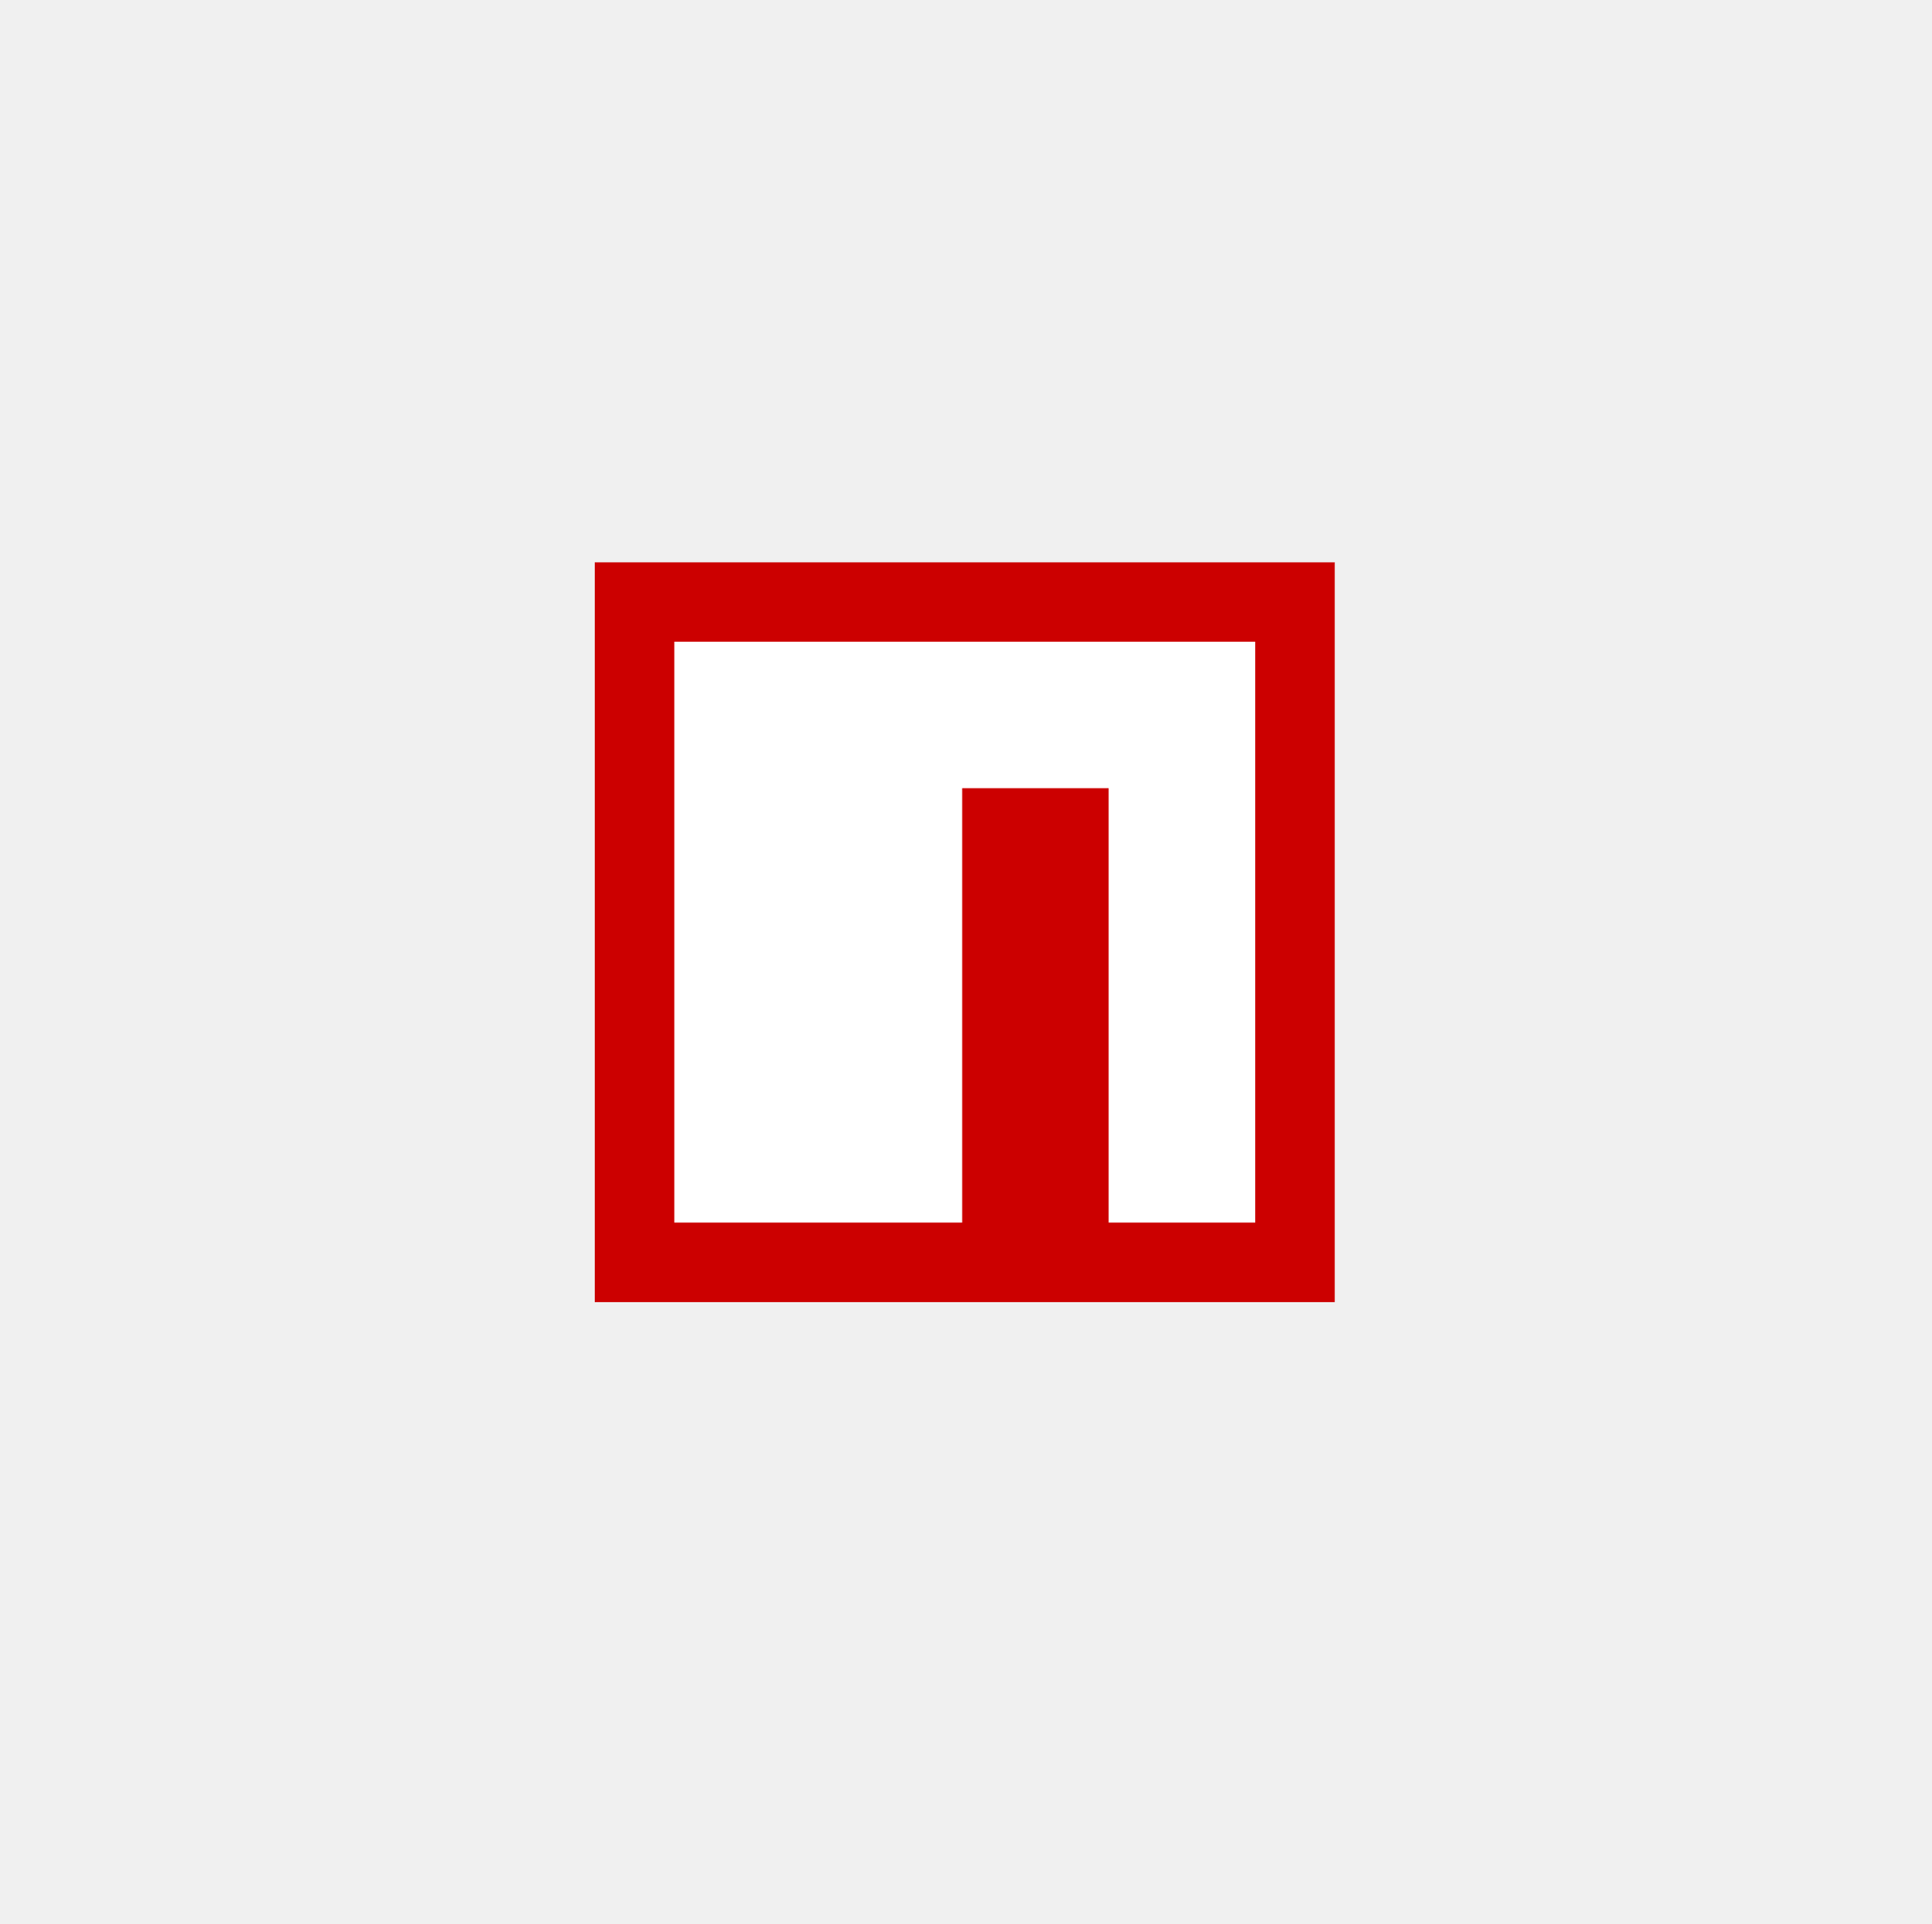
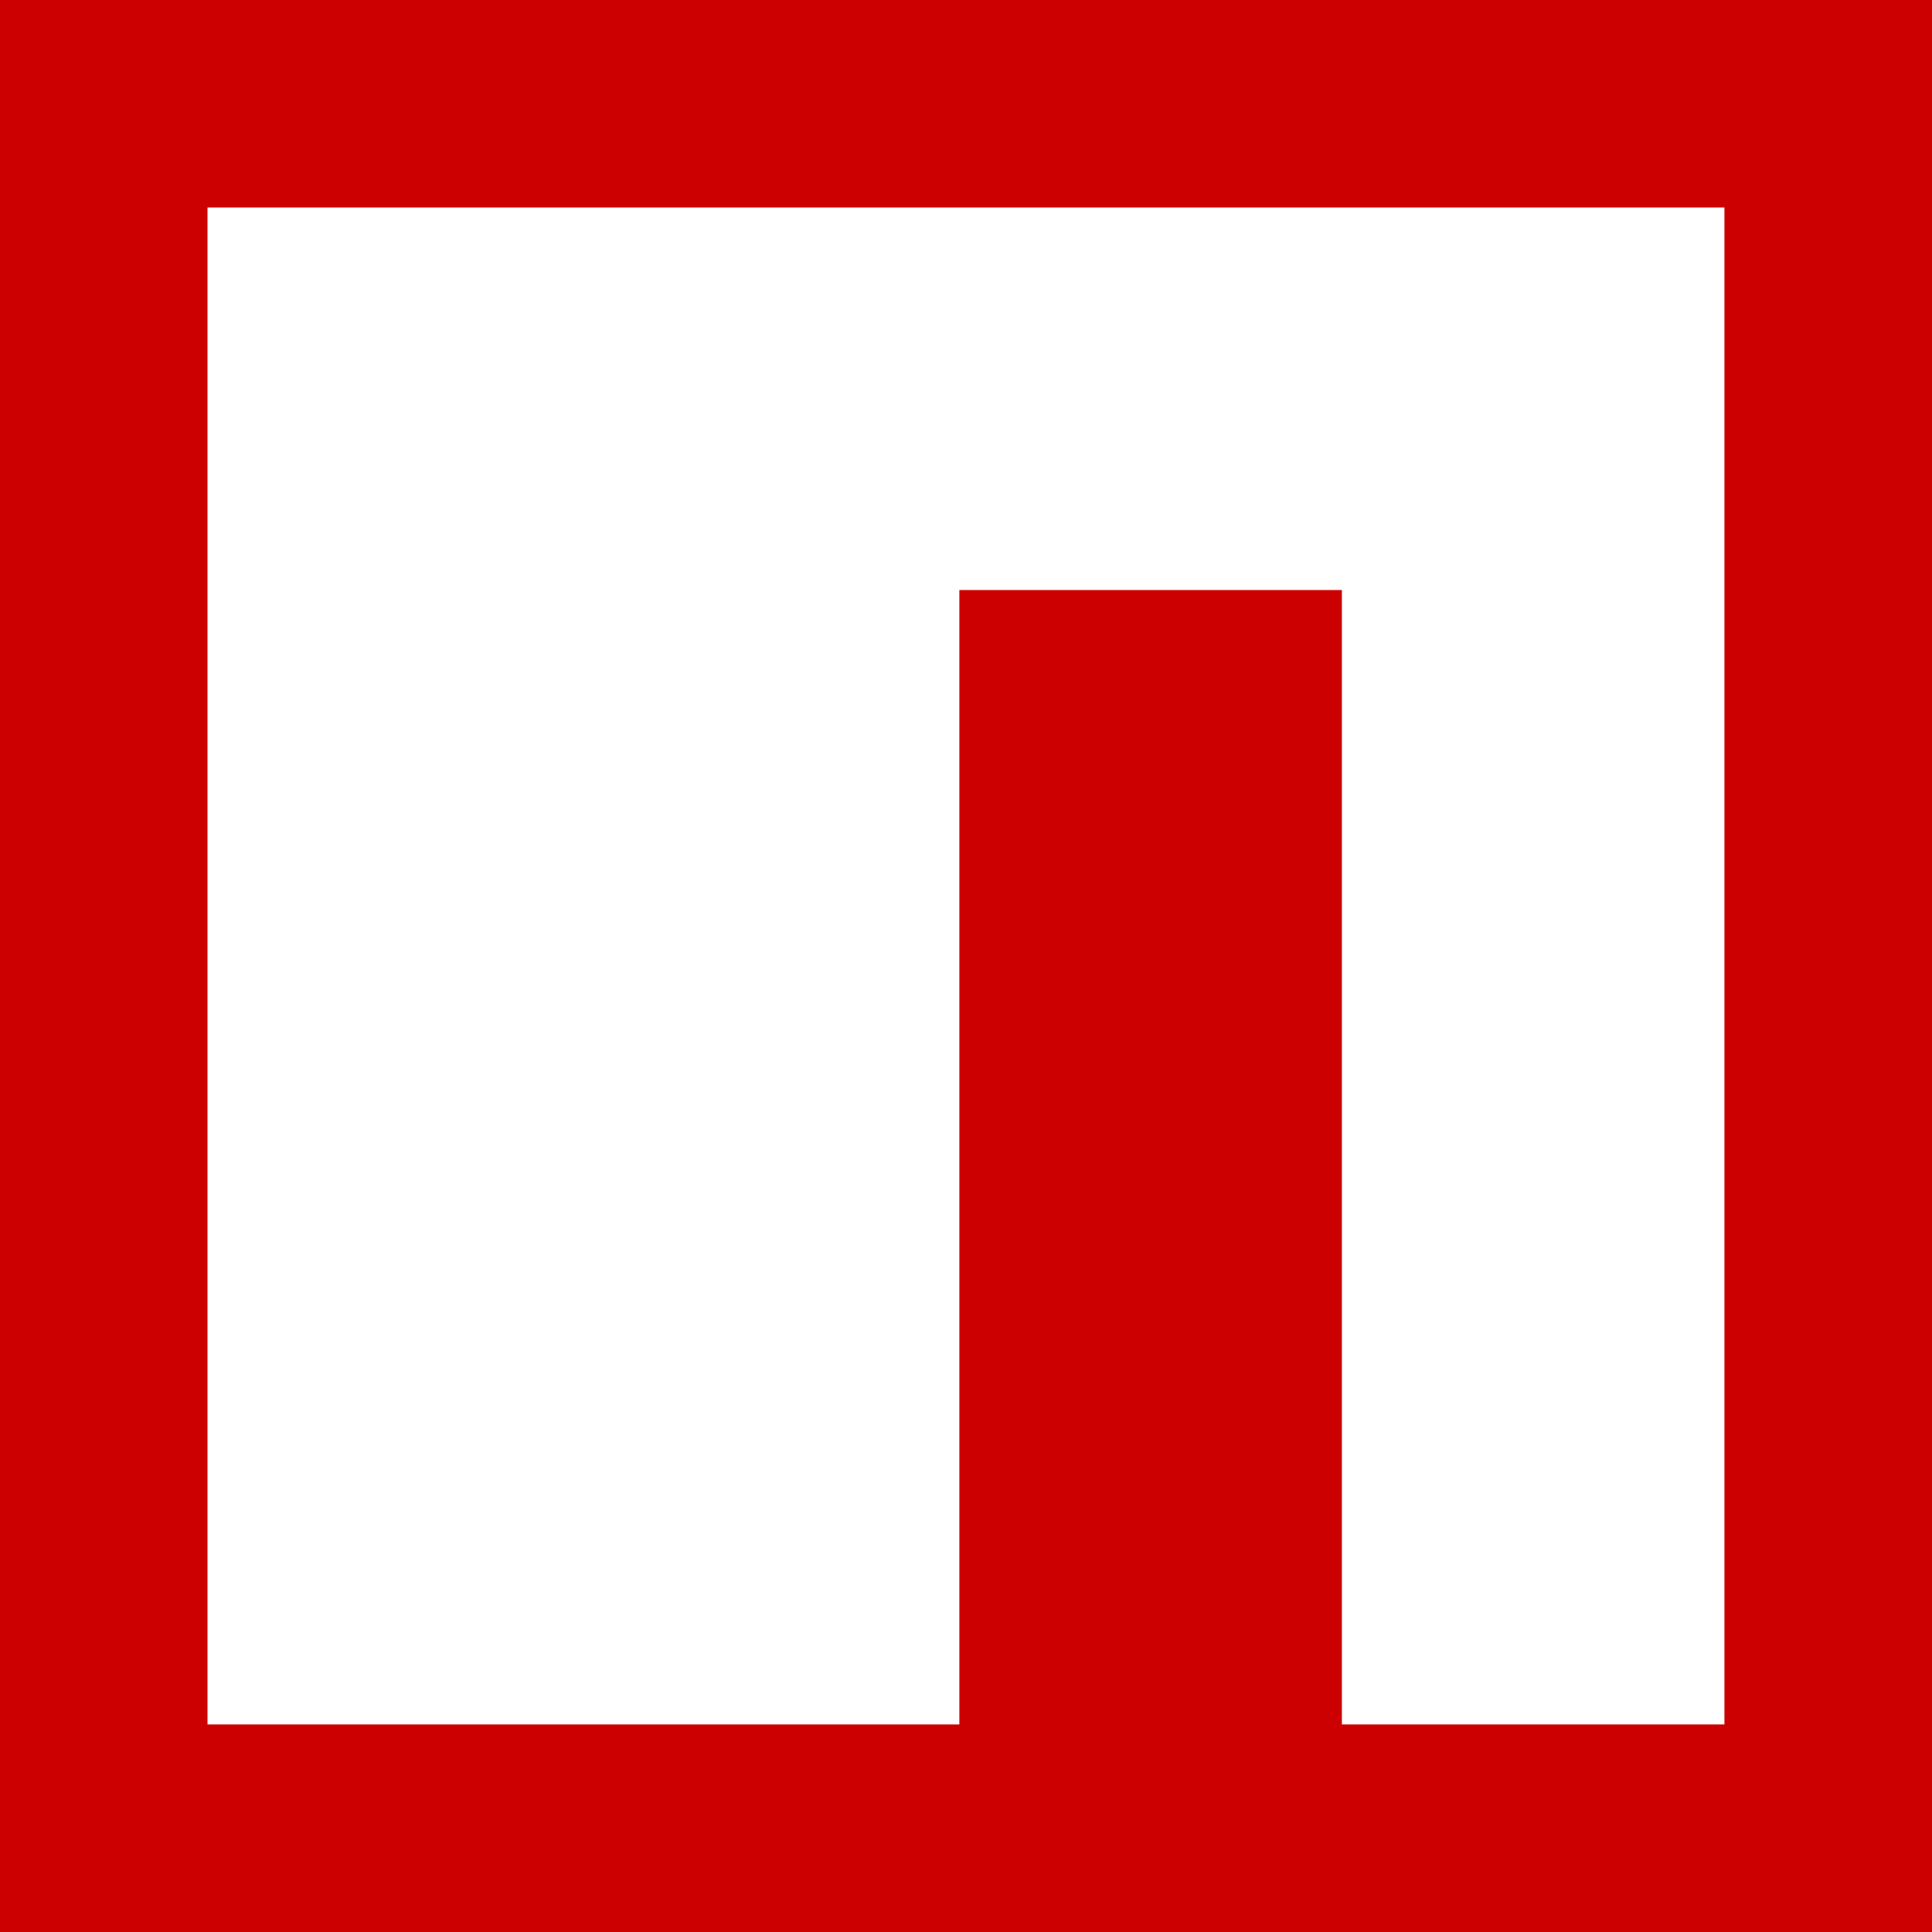
- <svg xmlns="http://www.w3.org/2000/svg" width="261" height="260" viewBox="0 0 261 260" fill="none">
-   <g filter="url(#filter0_d_301_8854)">
-     <rect x="40.724" y="36" width="180" height="180" rx="32" fill="none" />
-     <rect x="41.224" y="36.5" width="179" height="179" rx="31.5" stroke="none" />
-   </g>
-   <path d="M80.381 76H180.381V176H80.381V76Z" fill="#CC0000" />
-   <path d="M130.041 86.74H91.121V165.256H130.037V106.54H149.837V165.256H169.637V86.74H130.041Z" fill="white" />
-   <defs>
-     <filter id="filter0_d_301_8854" x="0.724" y="0" width="260" height="260" filterUnits="userSpaceOnUse" color-interpolation-filters="sRGB">
-       <feFlood flood-opacity="0" result="BackgroundImageFix" />
-       <feColorMatrix in="SourceAlpha" type="matrix" values="0 0 0 0 0 0 0 0 0 0 0 0 0 0 0 0 0 0 127 0" result="hardAlpha" />
-       <feOffset dy="4" />
-       <feGaussianBlur stdDeviation="20" />
-       <feComposite in2="hardAlpha" operator="out" />
-       <feColorMatrix type="matrix" values="0 0 0 0 0.037 0 0 0 0 0.035 0 0 0 0 0.048 0 0 0 0.1 0" />
-       <feBlend mode="normal" in2="BackgroundImageFix" result="effect1_dropShadow_301_8854" />
-       <feBlend mode="normal" in="SourceGraphic" in2="effect1_dropShadow_301_8854" result="shape" />
-     </filter>
-   </defs>
+ <svg xmlns="http://www.w3.org/2000/svg" width="180" height="180" viewBox="0 0 180 180" fill="none">
+   <path d="M0 0H180V180H0V0Z" fill="#CC0000" />
+   <path d="M89.388 19.332H19.332V160.661H89.381V54.972H125.021V160.661H160.661V19.332H89.388Z" fill="white" />
</svg>
